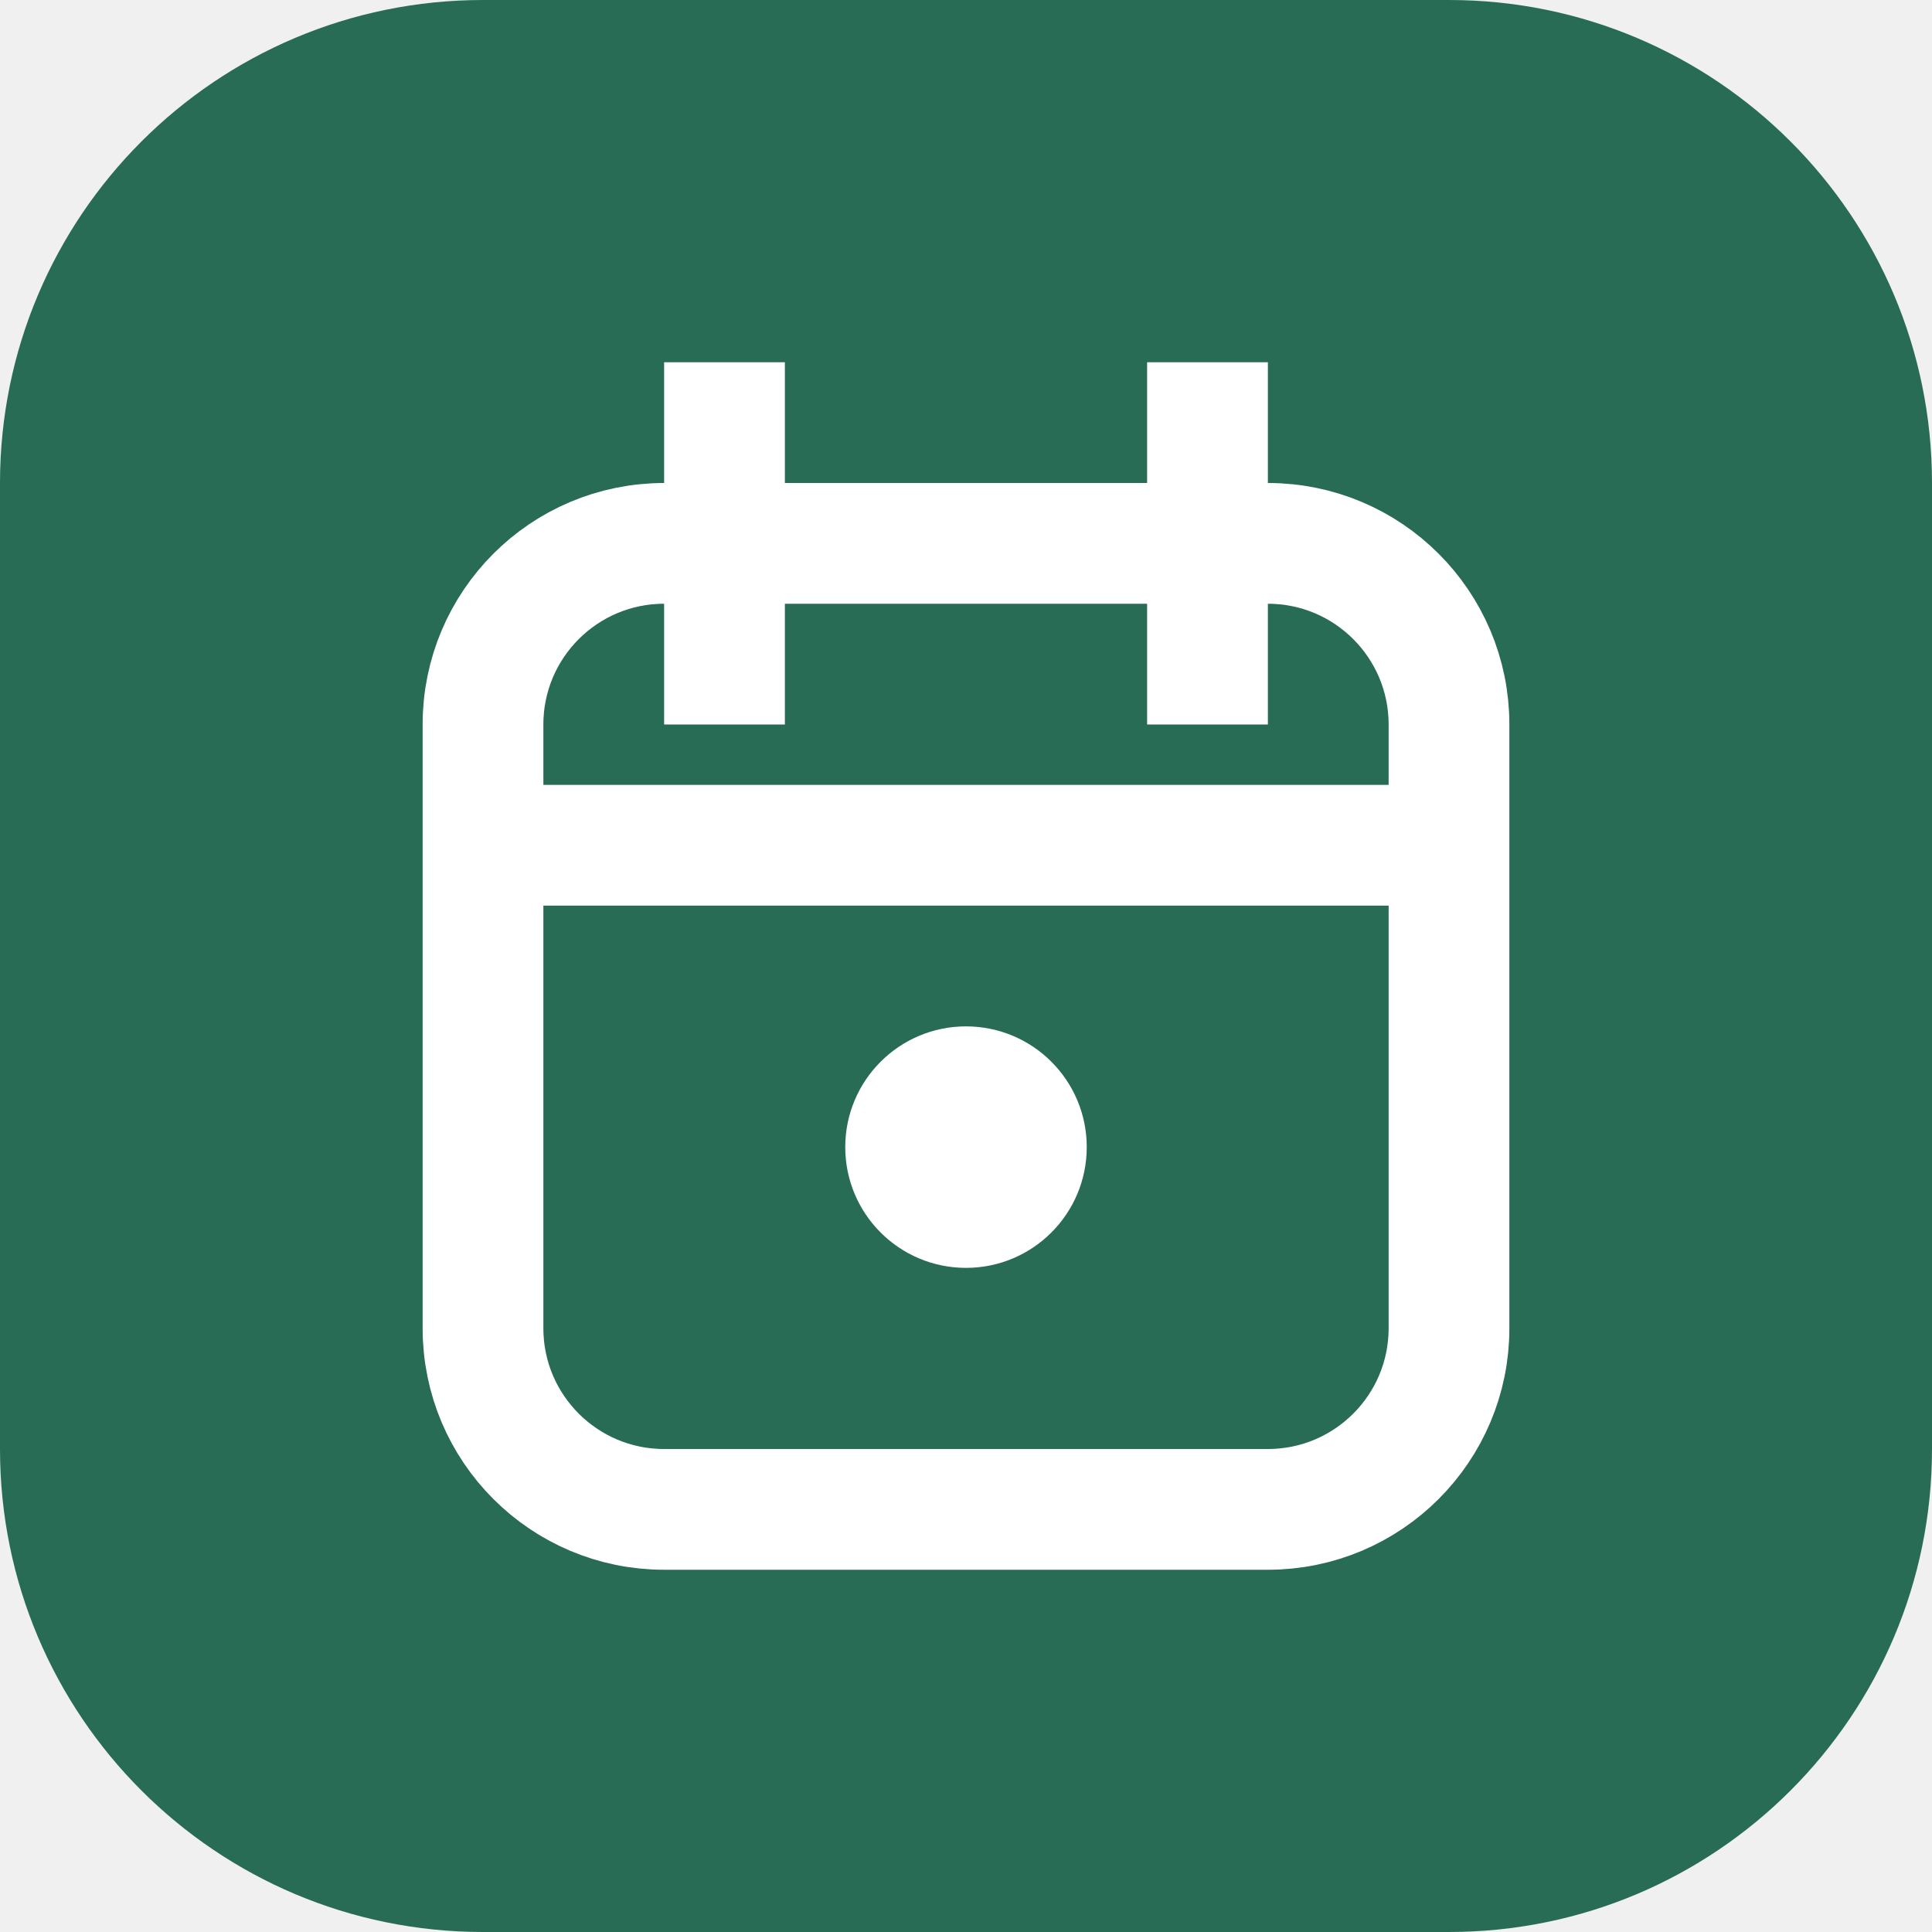
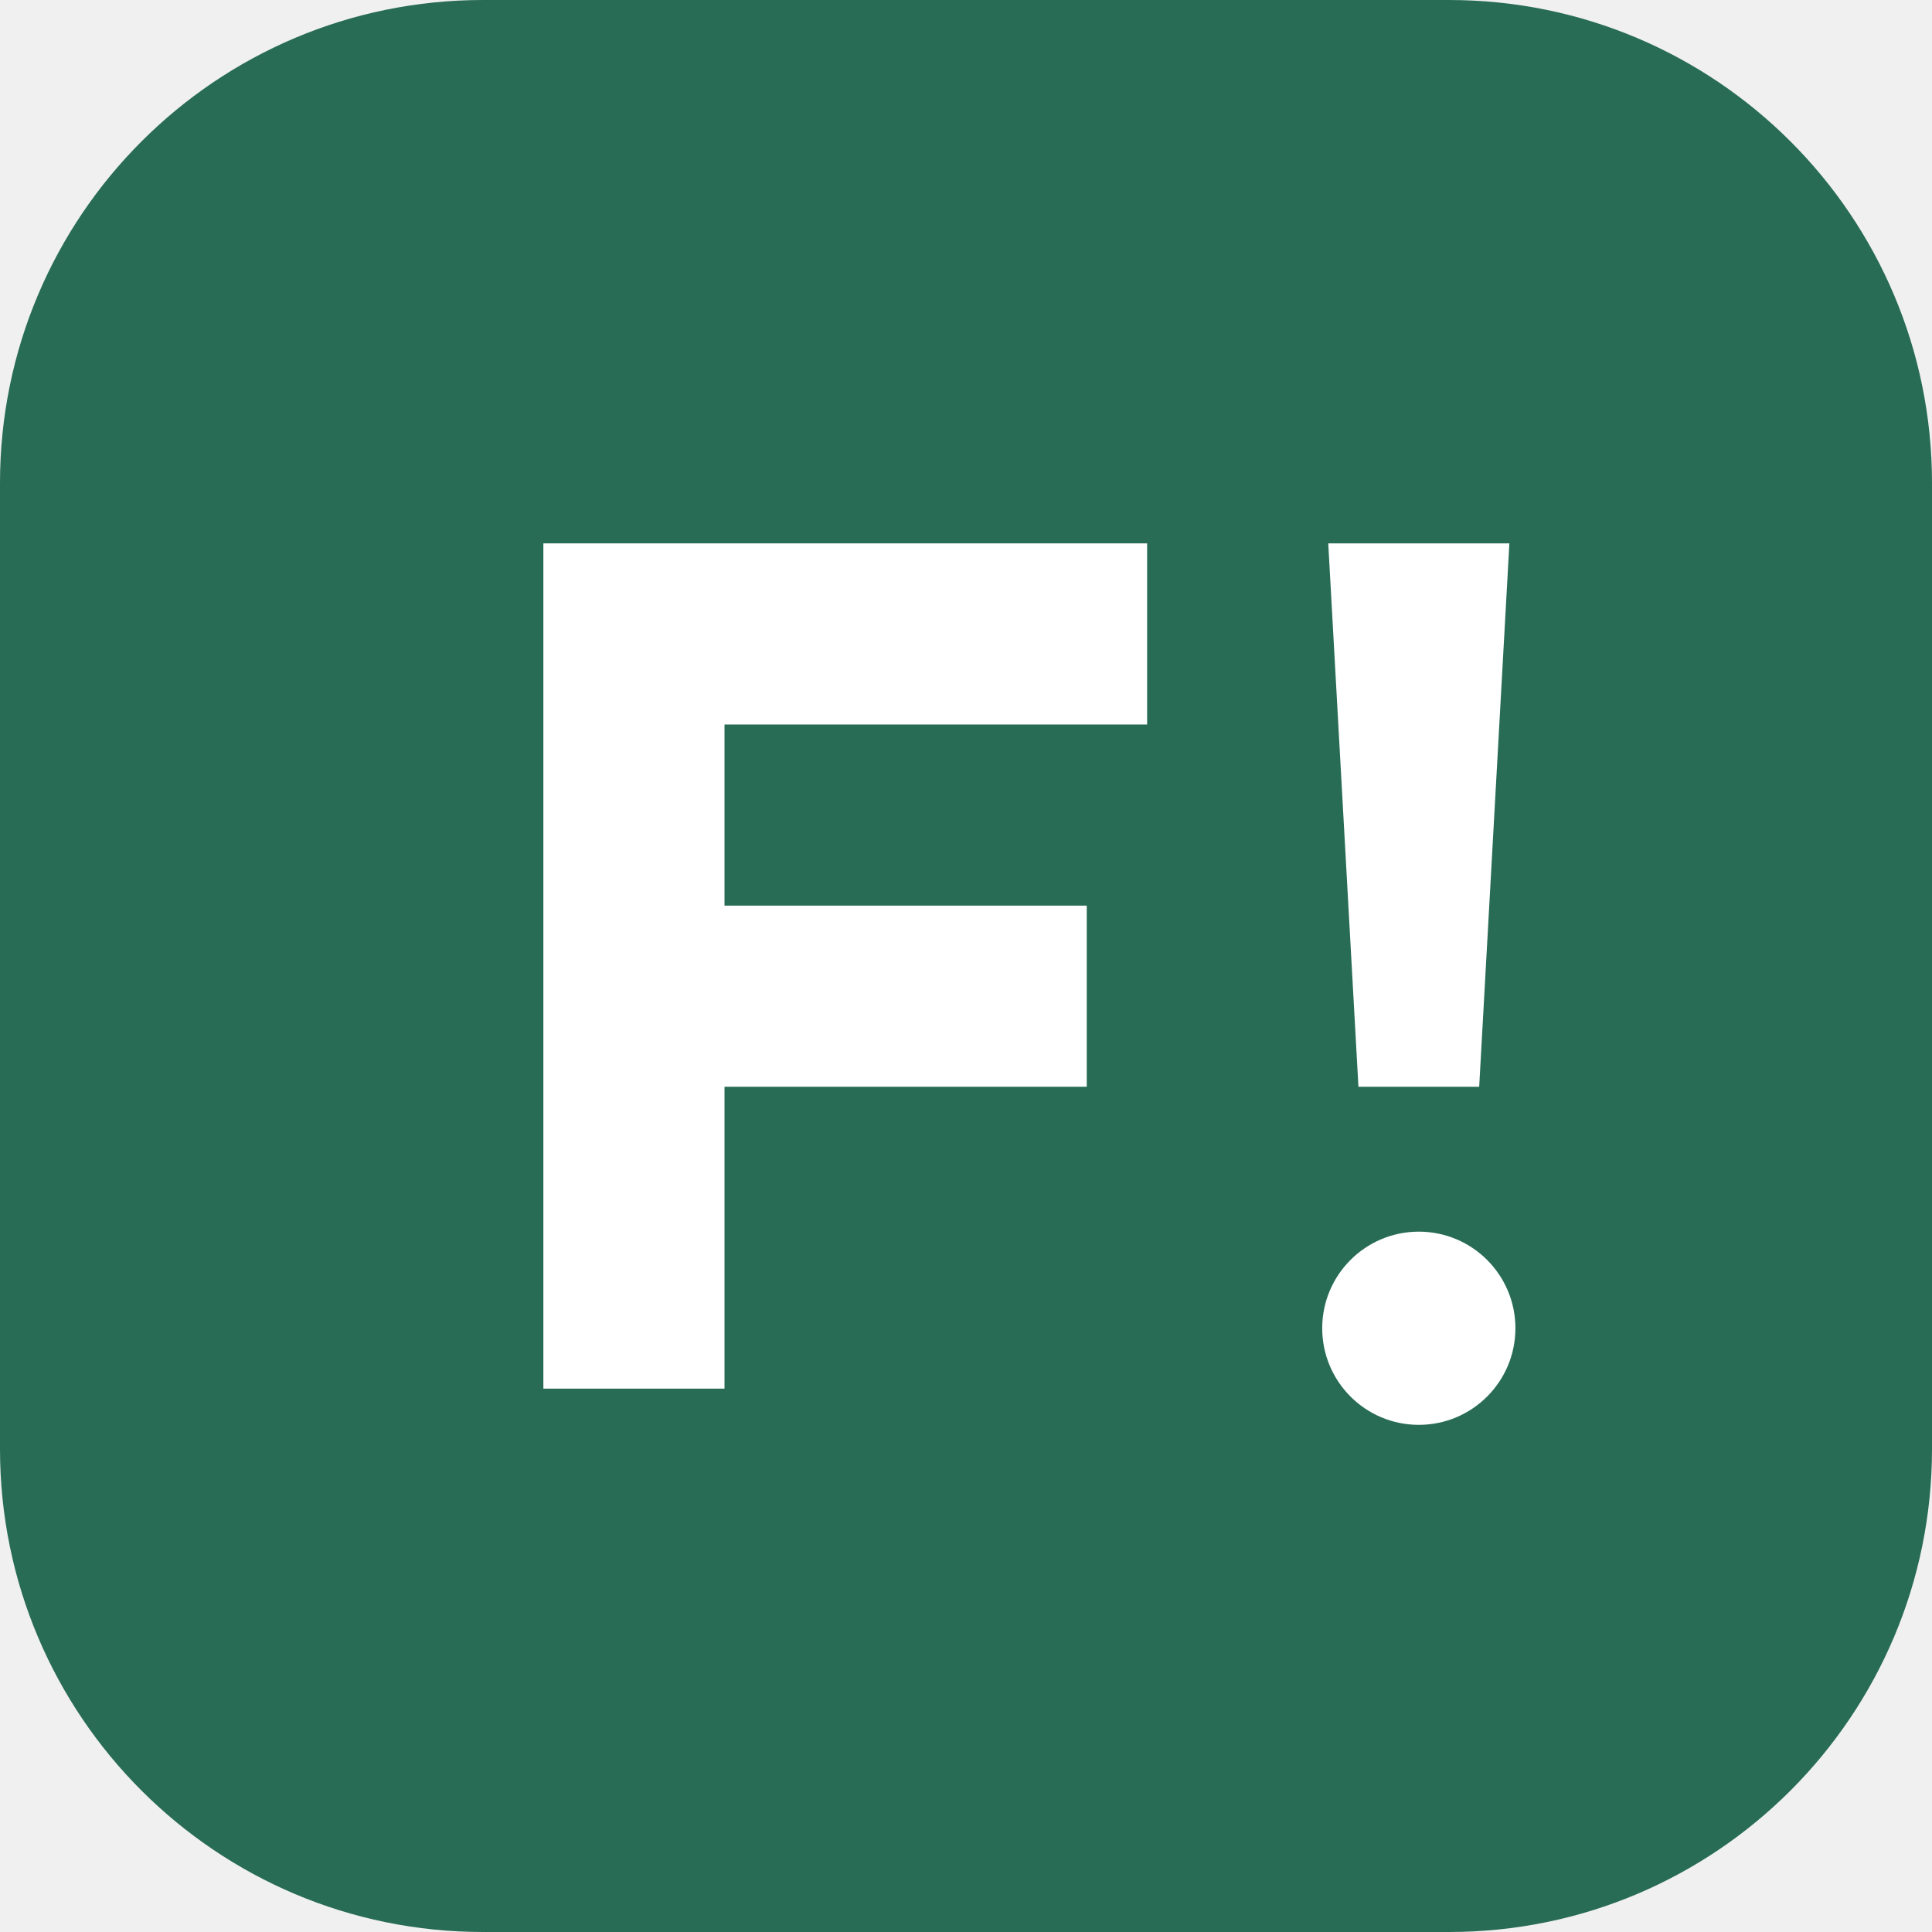
<svg xmlns="http://www.w3.org/2000/svg" viewBox="0 0 32 32">
  <rect width="32" height="32" rx="8" fill="#286c55" />
-   <rect x="8" y="9" width="16" height="16" rx="3" fill="none" stroke="white" stroke-width="2" />
-   <path d="M8 14h16M12 6v6m8-6v6" stroke="white" stroke-width="2" />
-   <circle cx="16" cy="19" r="2" fill="white" />
+   <path d="M9 23V9h10v3h-7v3h6v3h-6v5z" fill="white" />
+   <path d="M22 9h3l-.5 9h-2z" fill="white" />
+   <circle cx="23.5" cy="22" r="1.6" fill="white" />
</svg>
